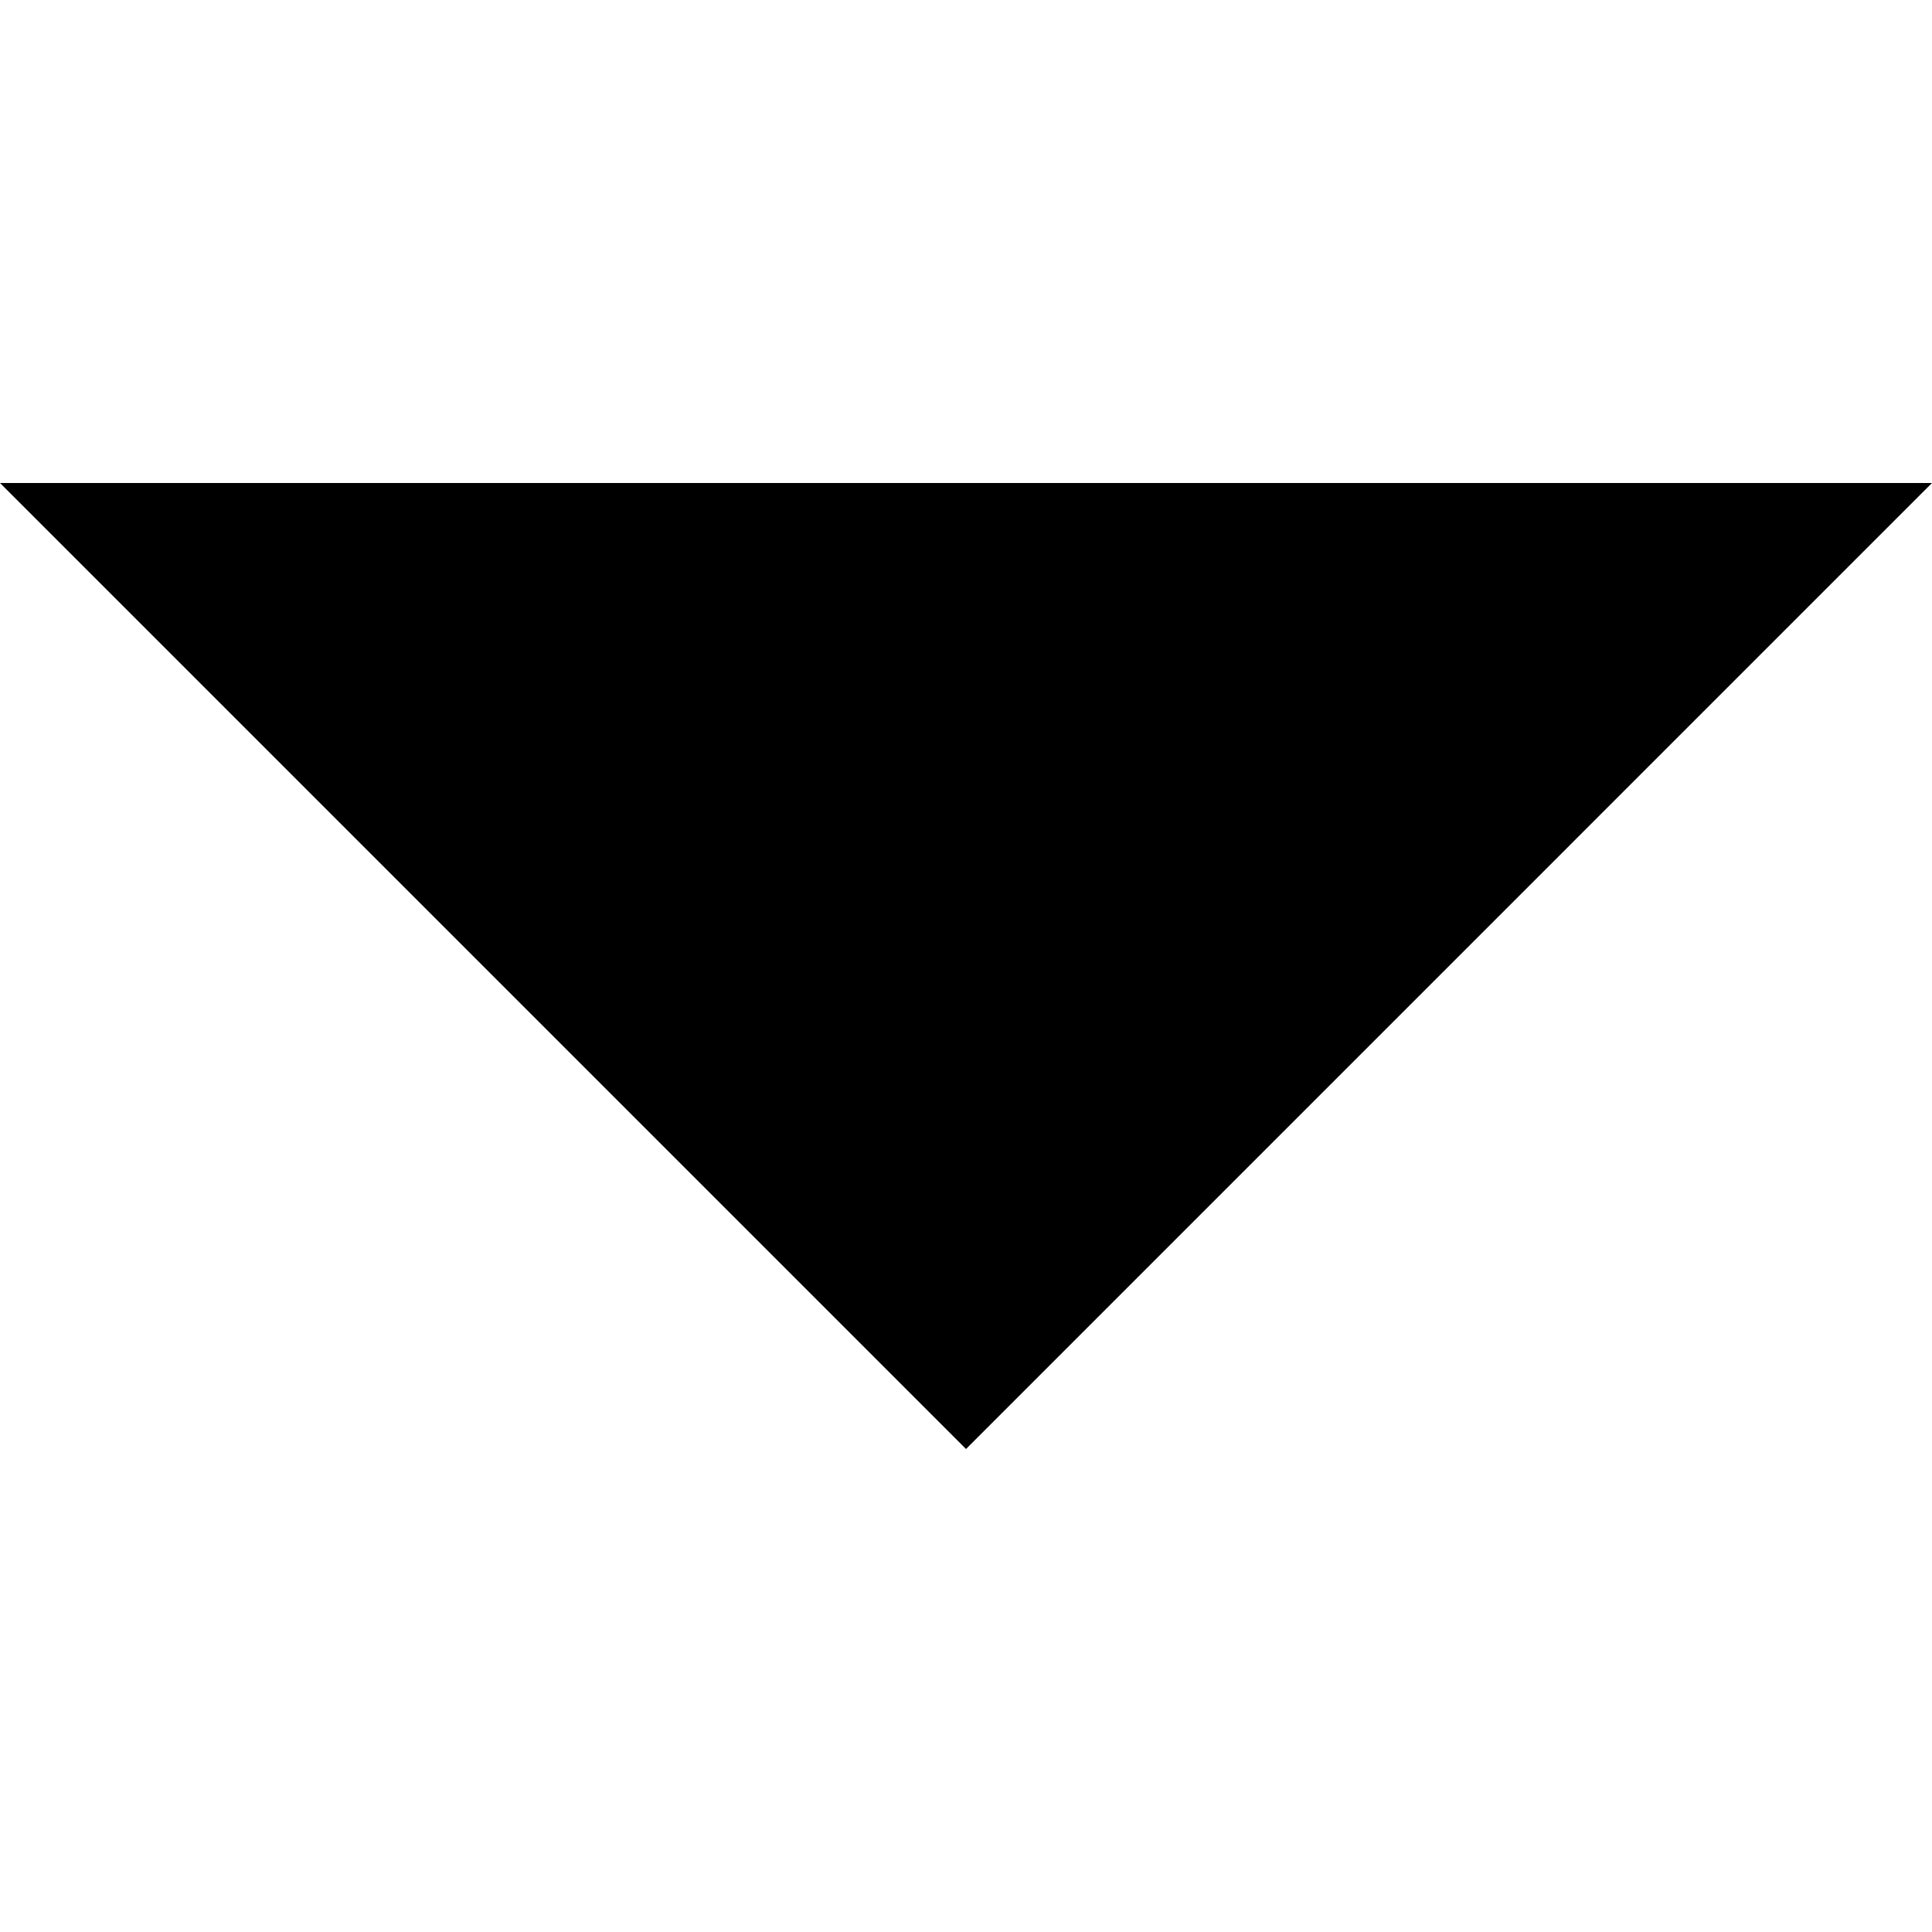
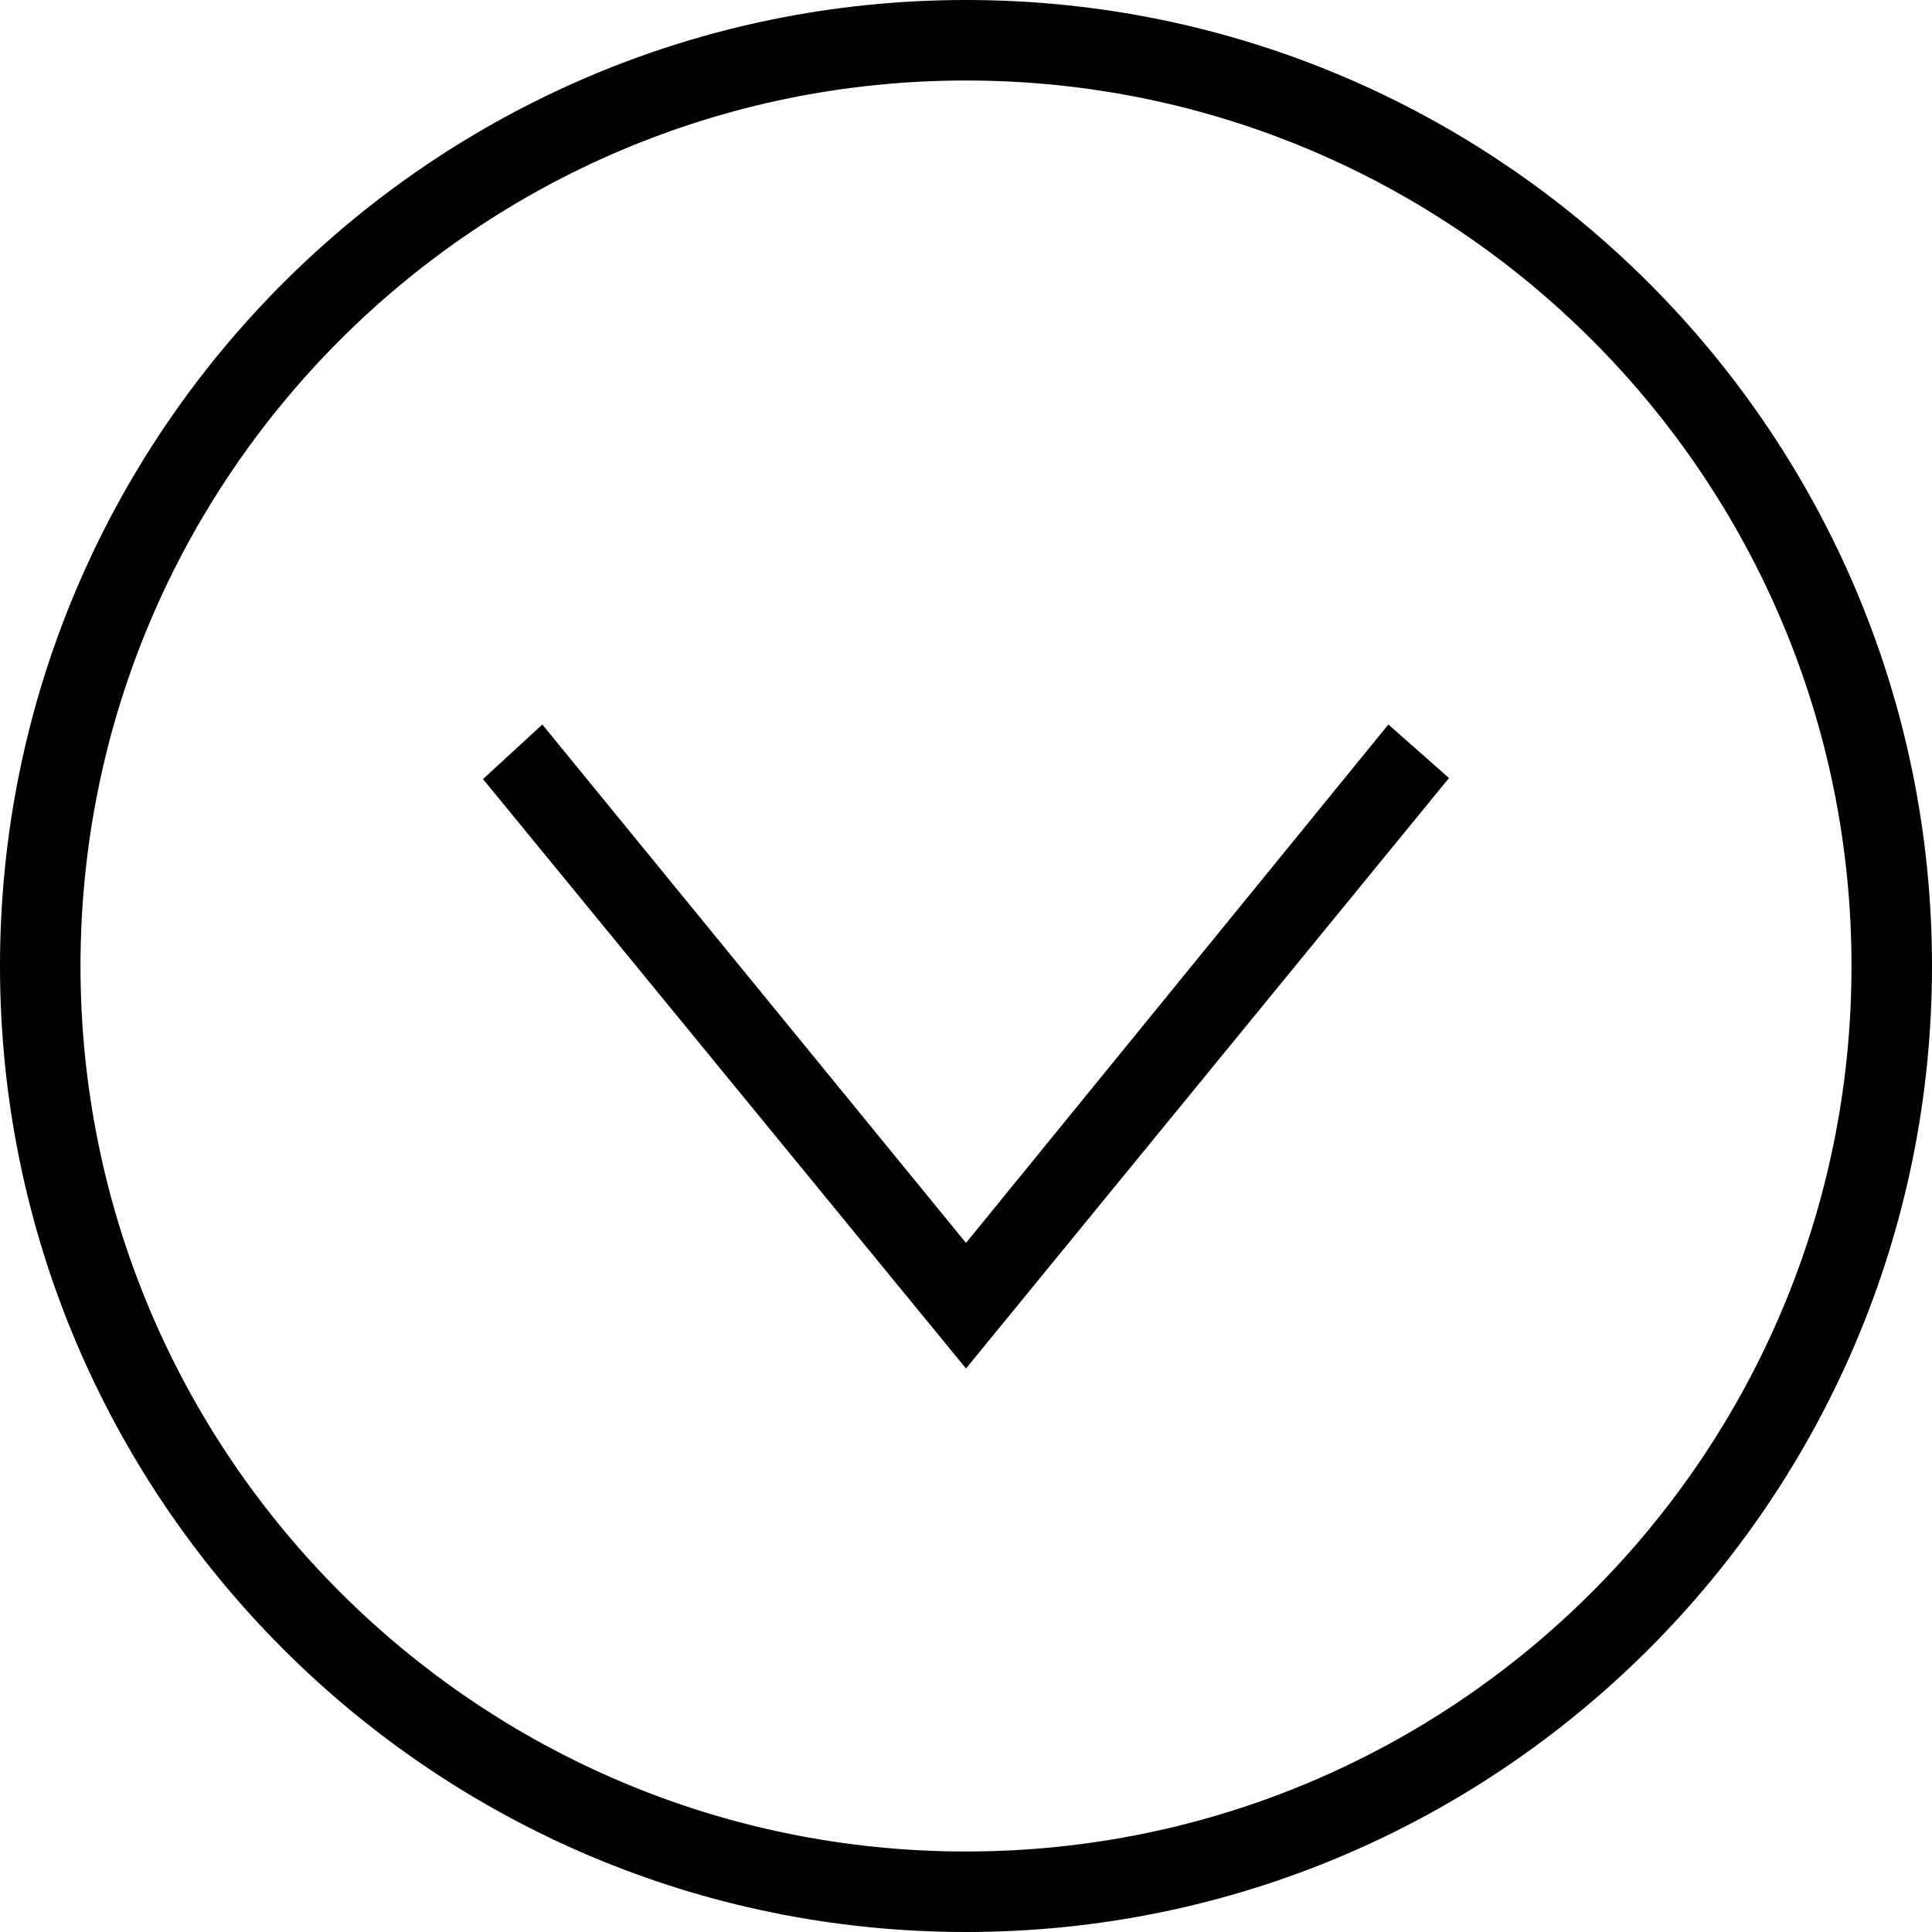
- <svg xmlns="http://www.w3.org/2000/svg" version="1.1" id="Capa_1" x="0px" y="0px" viewBox="0 0 213.333 213.333" style="enable-background:new 0 0 213.333 213.333;" xml:space="preserve">
-   <g>
-     <g>
-       <polygon points="0,53.333 106.667,160 213.333,53.333   " />
-     </g>
-   </g>
-   <g>
- </g>
-   <g>
- </g>
-   <g>
- </g>
-   <g>
- </g>
-   <g>
- </g>
-   <g>
- </g>
-   <g>
- </g>
-   <g>
- </g>
-   <g>
- </g>
-   <g>
- </g>
-   <g>
- </g>
-   <g>
- </g>
-   <g>
- </g>
-   <g>
- </g>
-   <g>
- </g>
+ <svg xmlns="http://www.w3.org/2000/svg" width="24" height="24" fill-rule="evenodd" clip-rule="evenodd">
+   <path d="M12 0c6.623 0 12 5.377 12 12s-5.377 12-12 12-12-5.377-12-12 5.377-12 12-12zm0 1c6.071 0 11 4.929 11 11s-4.929 11-11 11-11-4.929-11-11 4.929-11 11-11zm5.247 8l-5.247 6.44-5.263-6.44-.737.678 6 7.322 6-7.335-.753-.665z" />
</svg>
